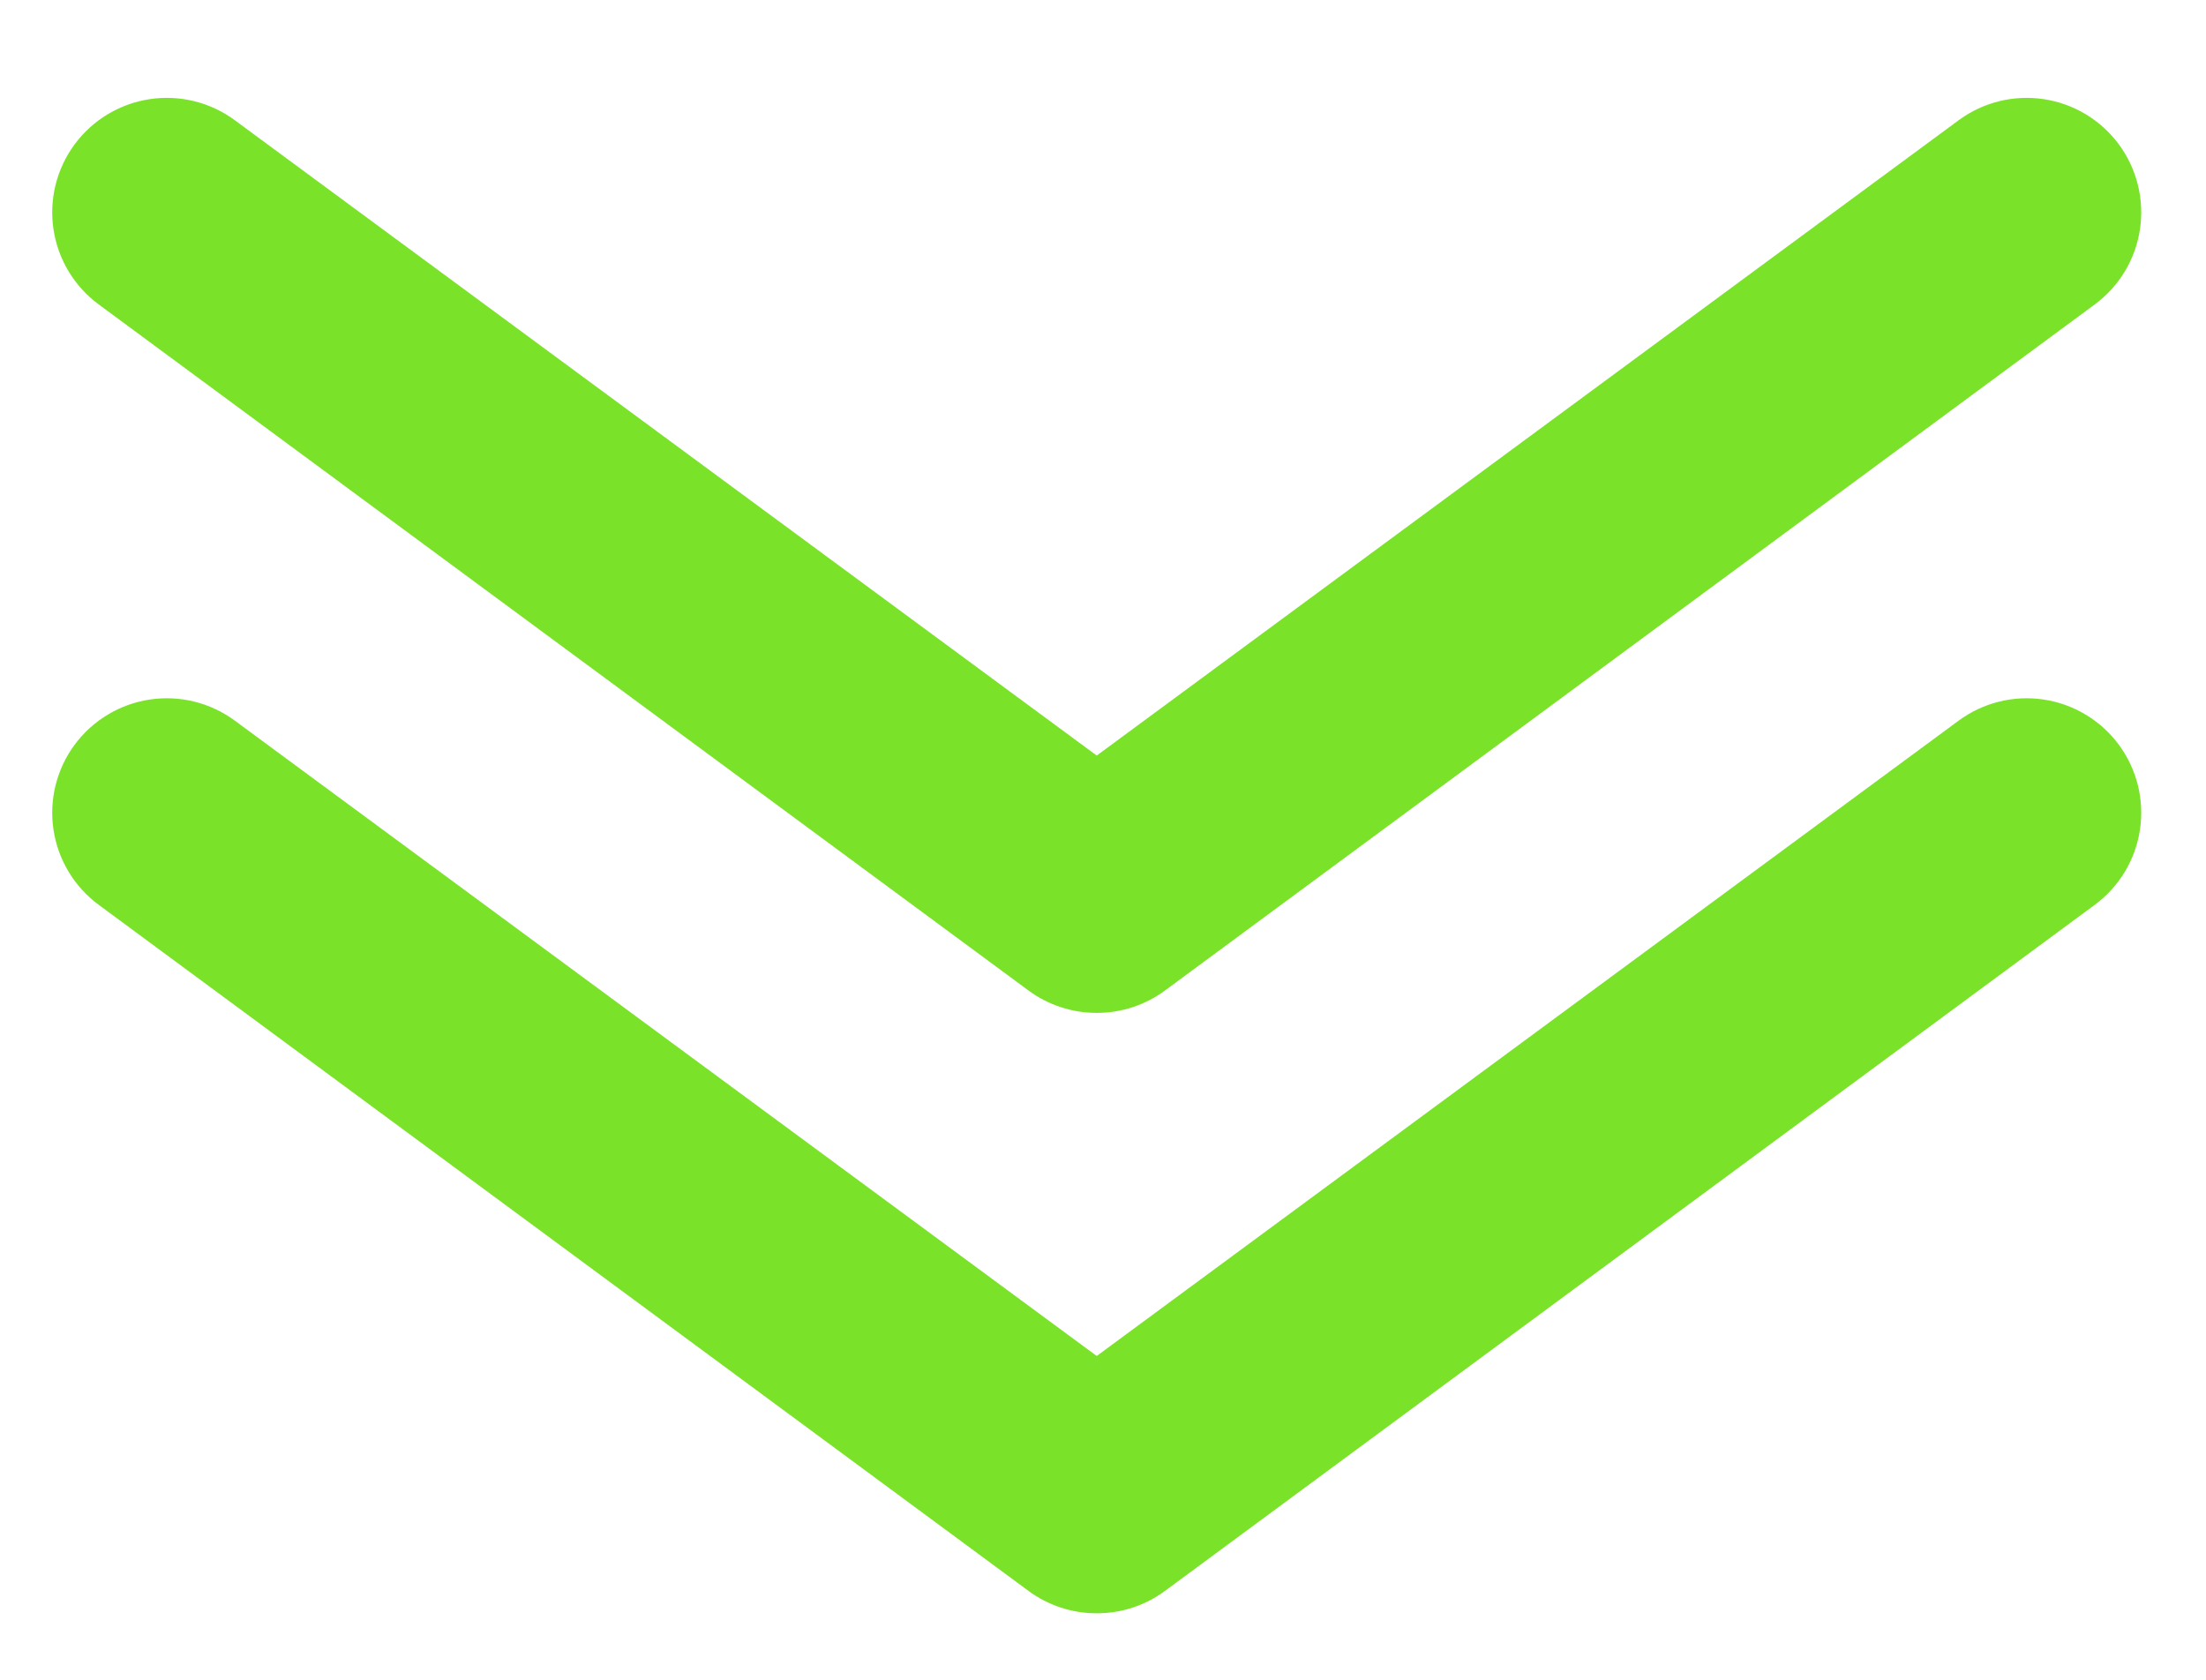
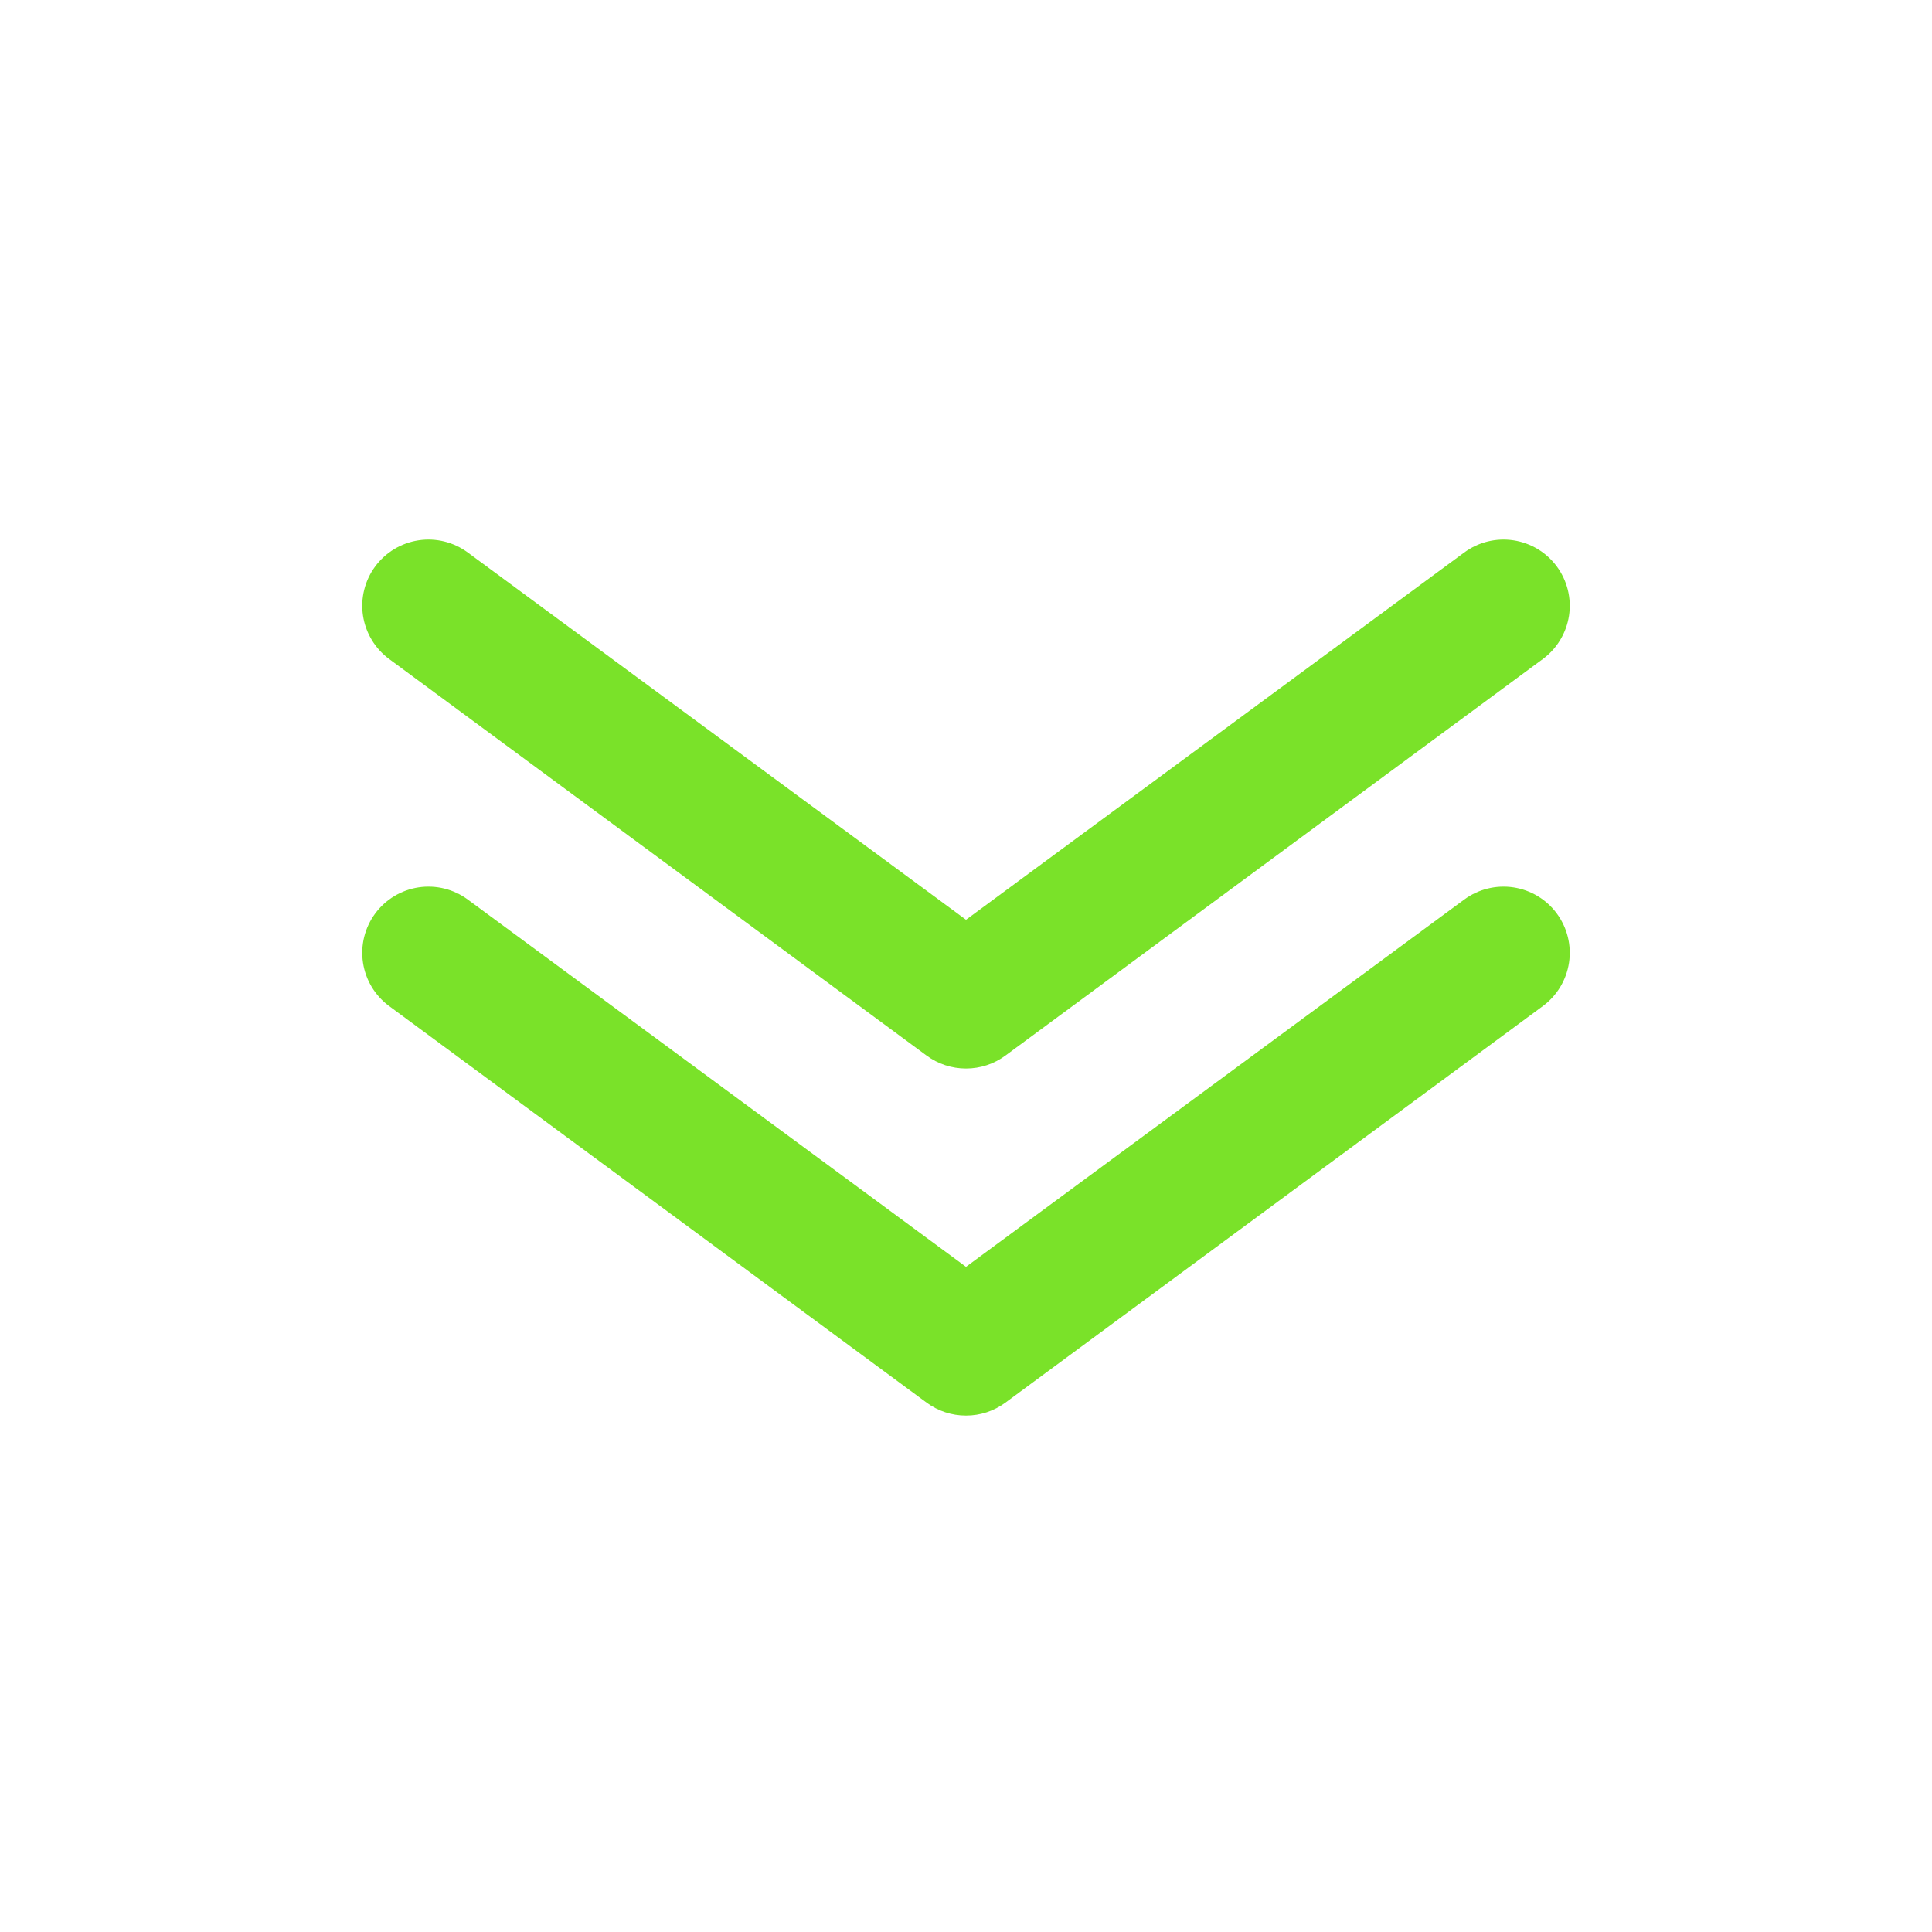
- <svg xmlns="http://www.w3.org/2000/svg" width="100%" height="100%" viewBox="0 0 88 67" version="1.1" xml:space="preserve" style="fill-rule:evenodd;clip-rule:evenodd;stroke-linejoin:round;stroke-miterlimit:2;">
-   <path d="M43.75,40.407c-0.977,0.002 -1.93,-0.31 -2.717,-0.889l-37.096,-27.374c-0.483,-0.357 -0.89,-0.805 -1.2,-1.318c-0.309,-0.514 -0.514,-1.084 -0.603,-1.677c-0.18,-1.198 0.124,-2.418 0.844,-3.392c0.721,-0.974 1.799,-1.623 2.998,-1.802c1.198,-0.18 2.42,0.124 3.394,0.844l34.38,25.343l34.38,-25.343c0.482,-0.357 1.031,-0.615 1.613,-0.76c0.583,-0.144 1.188,-0.173 1.781,-0.084c0.594,0.089 1.164,0.294 1.678,0.603c0.514,0.309 0.963,0.716 1.32,1.199c0.356,0.482 0.615,1.03 0.759,1.612c0.145,0.582 0.174,1.187 0.085,1.78c-0.089,0.593 -0.294,1.163 -0.603,1.677c-0.31,0.513 -0.717,0.961 -1.2,1.318l-37.096,27.374c-0.787,0.579 -1.739,0.891 -2.717,0.889Z" style="fill:#7ae229;fill-rule:nonzero;" />
-   <path d="M43.75,64.36c-0.977,0.001 -1.93,-0.31 -2.717,-0.89l-37.096,-27.374c-0.975,-0.72 -1.623,-1.797 -1.803,-2.995c-0.18,-1.198 0.124,-2.418 0.844,-3.392c0.721,-0.974 1.799,-1.622 2.998,-1.802c1.198,-0.18 2.42,0.124 3.394,0.844l34.38,25.344l34.38,-25.344c0.974,-0.72 2.196,-1.024 3.394,-0.844c1.199,0.18 2.277,0.828 2.998,1.802c0.72,0.974 1.024,2.194 0.844,3.392c-0.18,1.198 -0.828,2.275 -1.803,2.995l-37.096,27.374c-0.787,0.58 -1.739,0.891 -2.717,0.89Z" style="fill:#7ae229;fill-rule:nonzero;" />
+ <svg xmlns="http://www.w3.org/2000/svg" width="100%" height="100%" viewBox="0 0 100 100" version="1.1" xml:space="preserve" style="fill-rule:evenodd;clip-rule:evenodd;stroke-linejoin:round;stroke-miterlimit:2;">
+   <path d="M50,55.306c-0.733,0.001 -1.447,-0.233 -2.037,-0.668l-27.823,-20.53c-0.362,-0.267 -0.667,-0.603 -0.899,-0.989c-0.232,-0.385 -0.386,-0.813 -0.453,-1.257c-0.135,-0.899 0.093,-1.814 0.633,-2.545c0.541,-0.73 1.349,-1.216 2.248,-1.351c0.899,-0.135 1.815,0.093 2.546,0.633l25.785,19.008l25.785,-19.008c0.362,-0.267 0.773,-0.461 1.21,-0.57c0.437,-0.108 0.89,-0.13 1.336,-0.063c0.445,0.067 0.873,0.22 1.258,0.452c0.386,0.232 0.722,0.538 0.99,0.899c0.267,0.362 0.461,0.773 0.57,1.21c0.108,0.436 0.13,0.89 0.063,1.335c-0.067,0.444 -0.221,0.872 -0.453,1.257c-0.232,0.386 -0.537,0.722 -0.899,0.989l-27.822,20.53c-0.591,0.435 -1.305,0.669 -2.038,0.668Z" style="fill:#7ae229;fill-rule:nonzero;" />
+   <path d="M50,73.27c-0.733,0.001 -1.447,-0.233 -2.037,-0.668l-27.823,-20.53c-0.731,-0.54 -1.217,-1.348 -1.352,-2.246c-0.135,-0.899 0.093,-1.814 0.633,-2.544c0.541,-0.731 1.349,-1.217 2.248,-1.352c0.899,-0.134 1.815,0.093 2.546,0.633l25.785,19.008l25.785,-19.008c0.731,-0.54 1.647,-0.767 2.546,-0.633c0.899,0.135 1.708,0.621 2.248,1.352c0.54,0.73 0.768,1.645 0.633,2.544c-0.135,0.898 -0.621,1.706 -1.352,2.246l-27.822,20.53c-0.591,0.435 -1.305,0.669 -2.038,0.668Z" style="fill:#7ae229;fill-rule:nonzero;" />
</svg>
